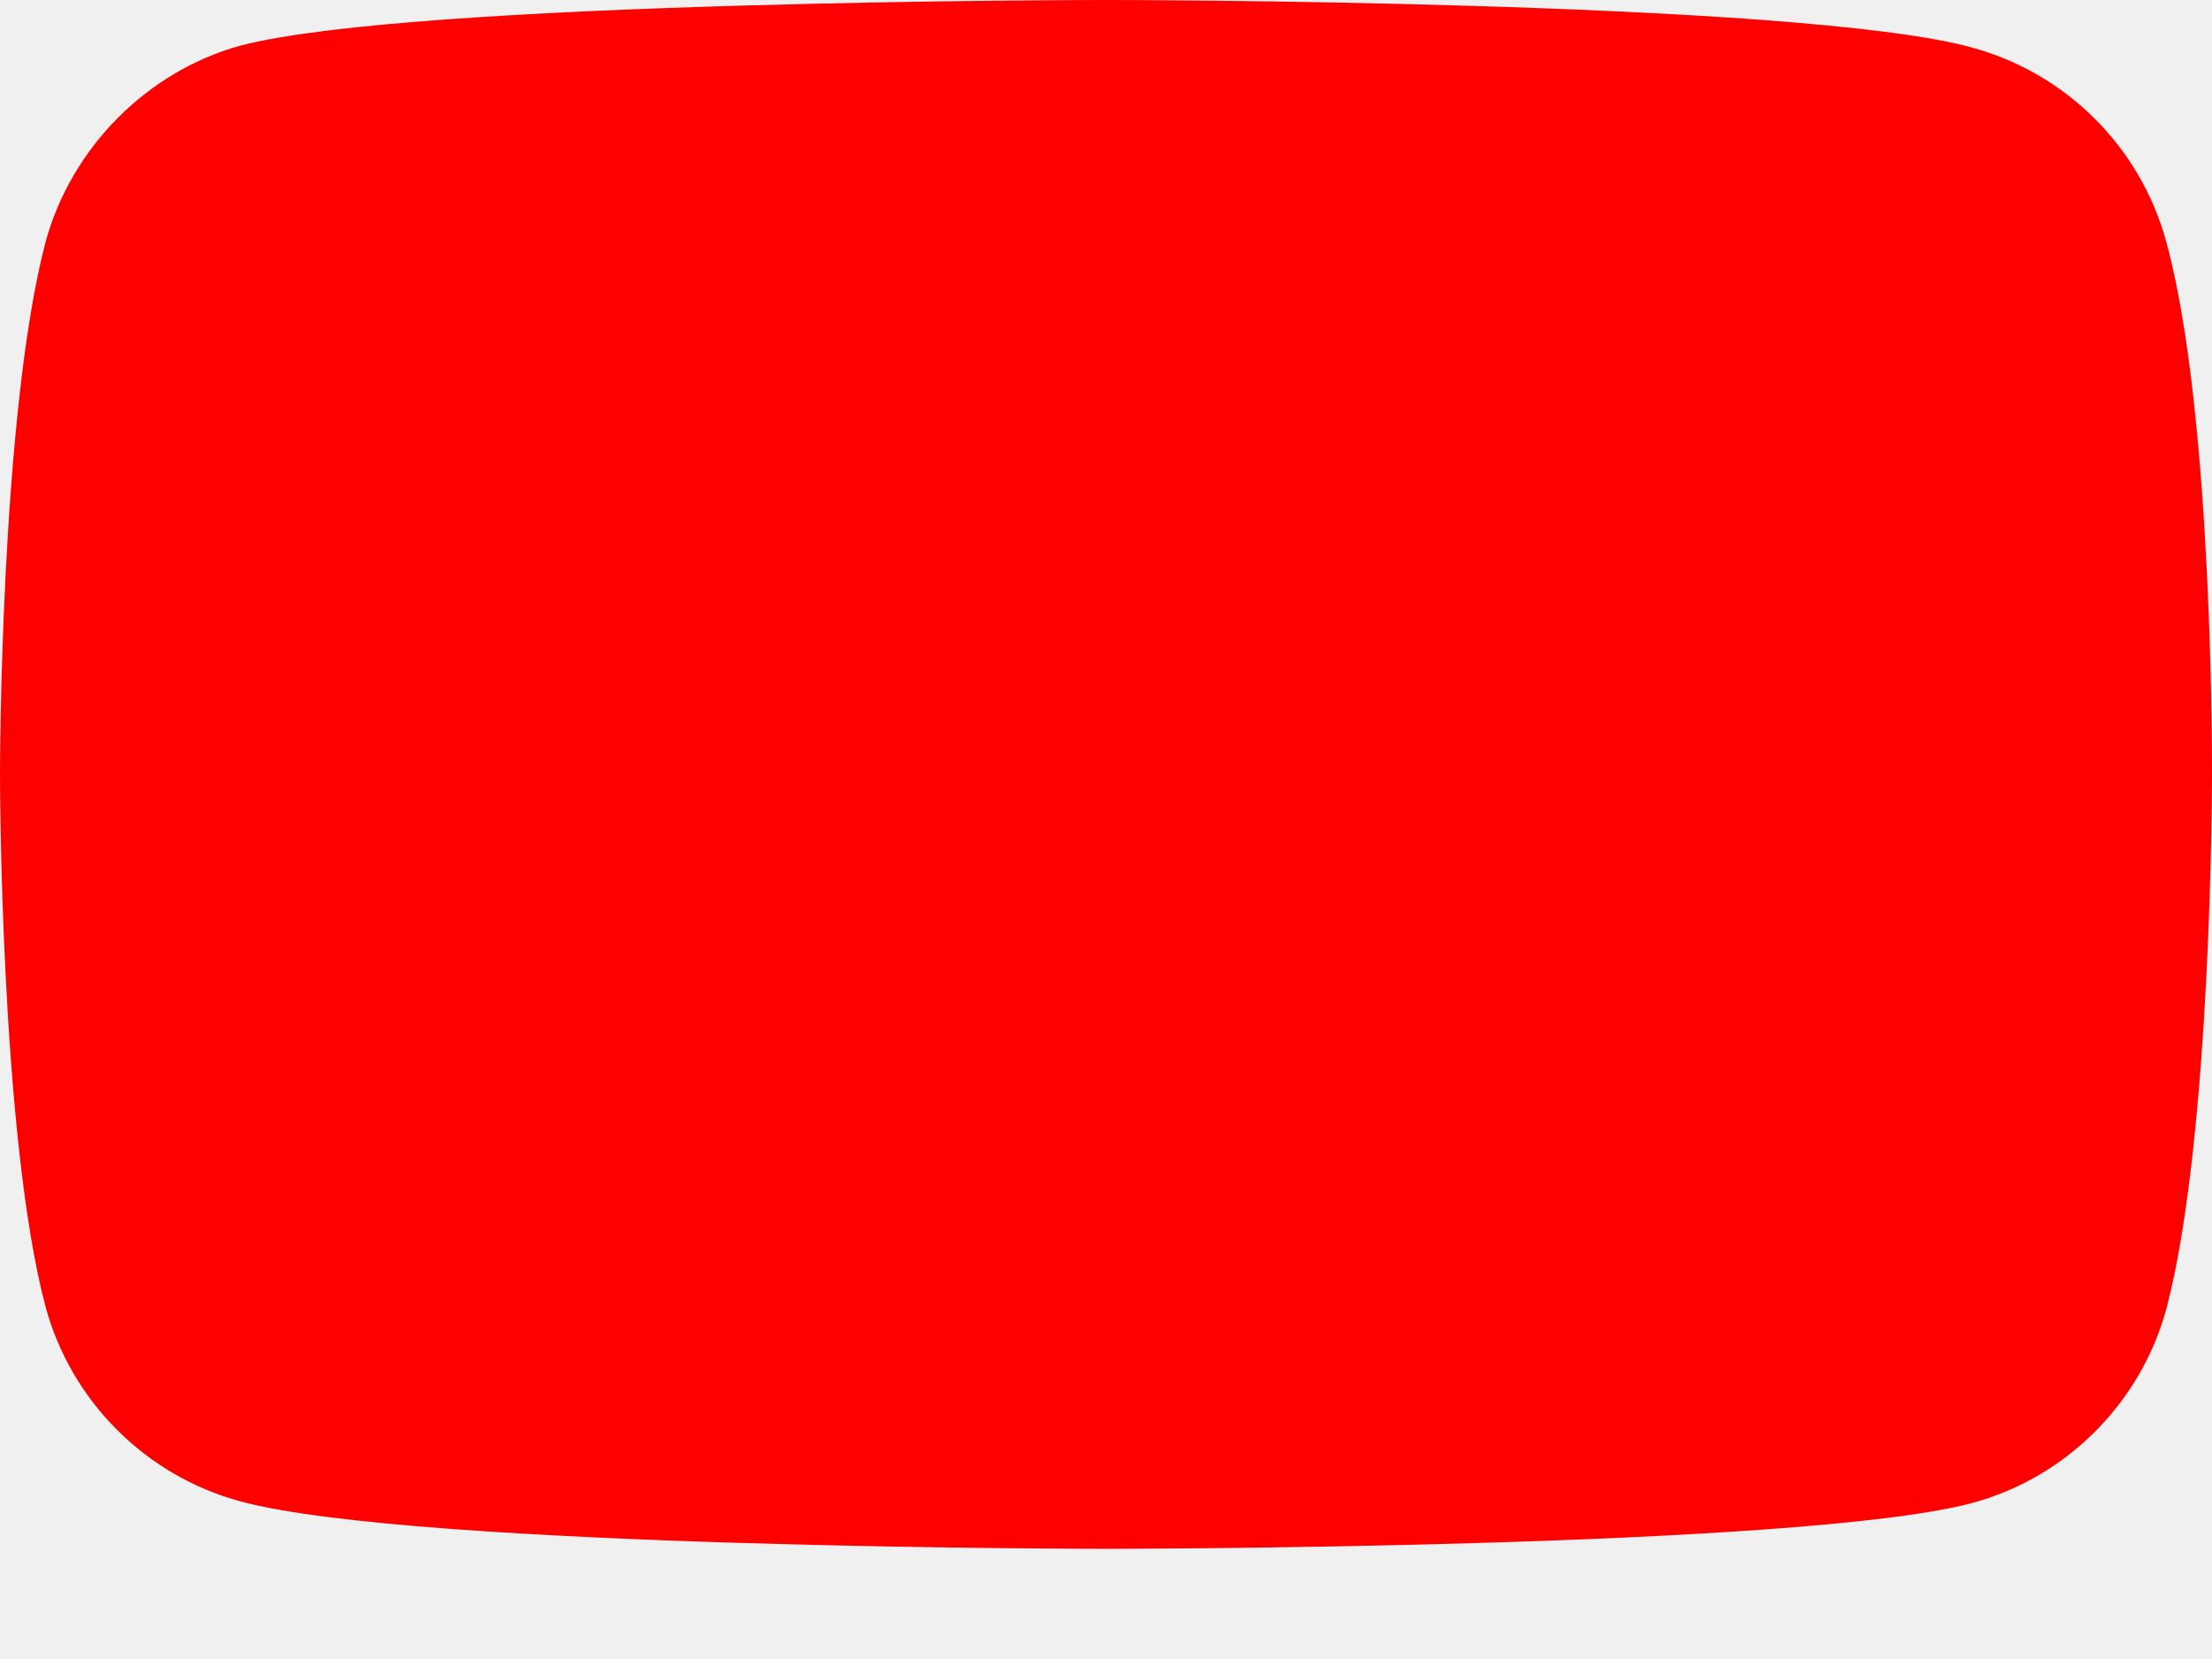
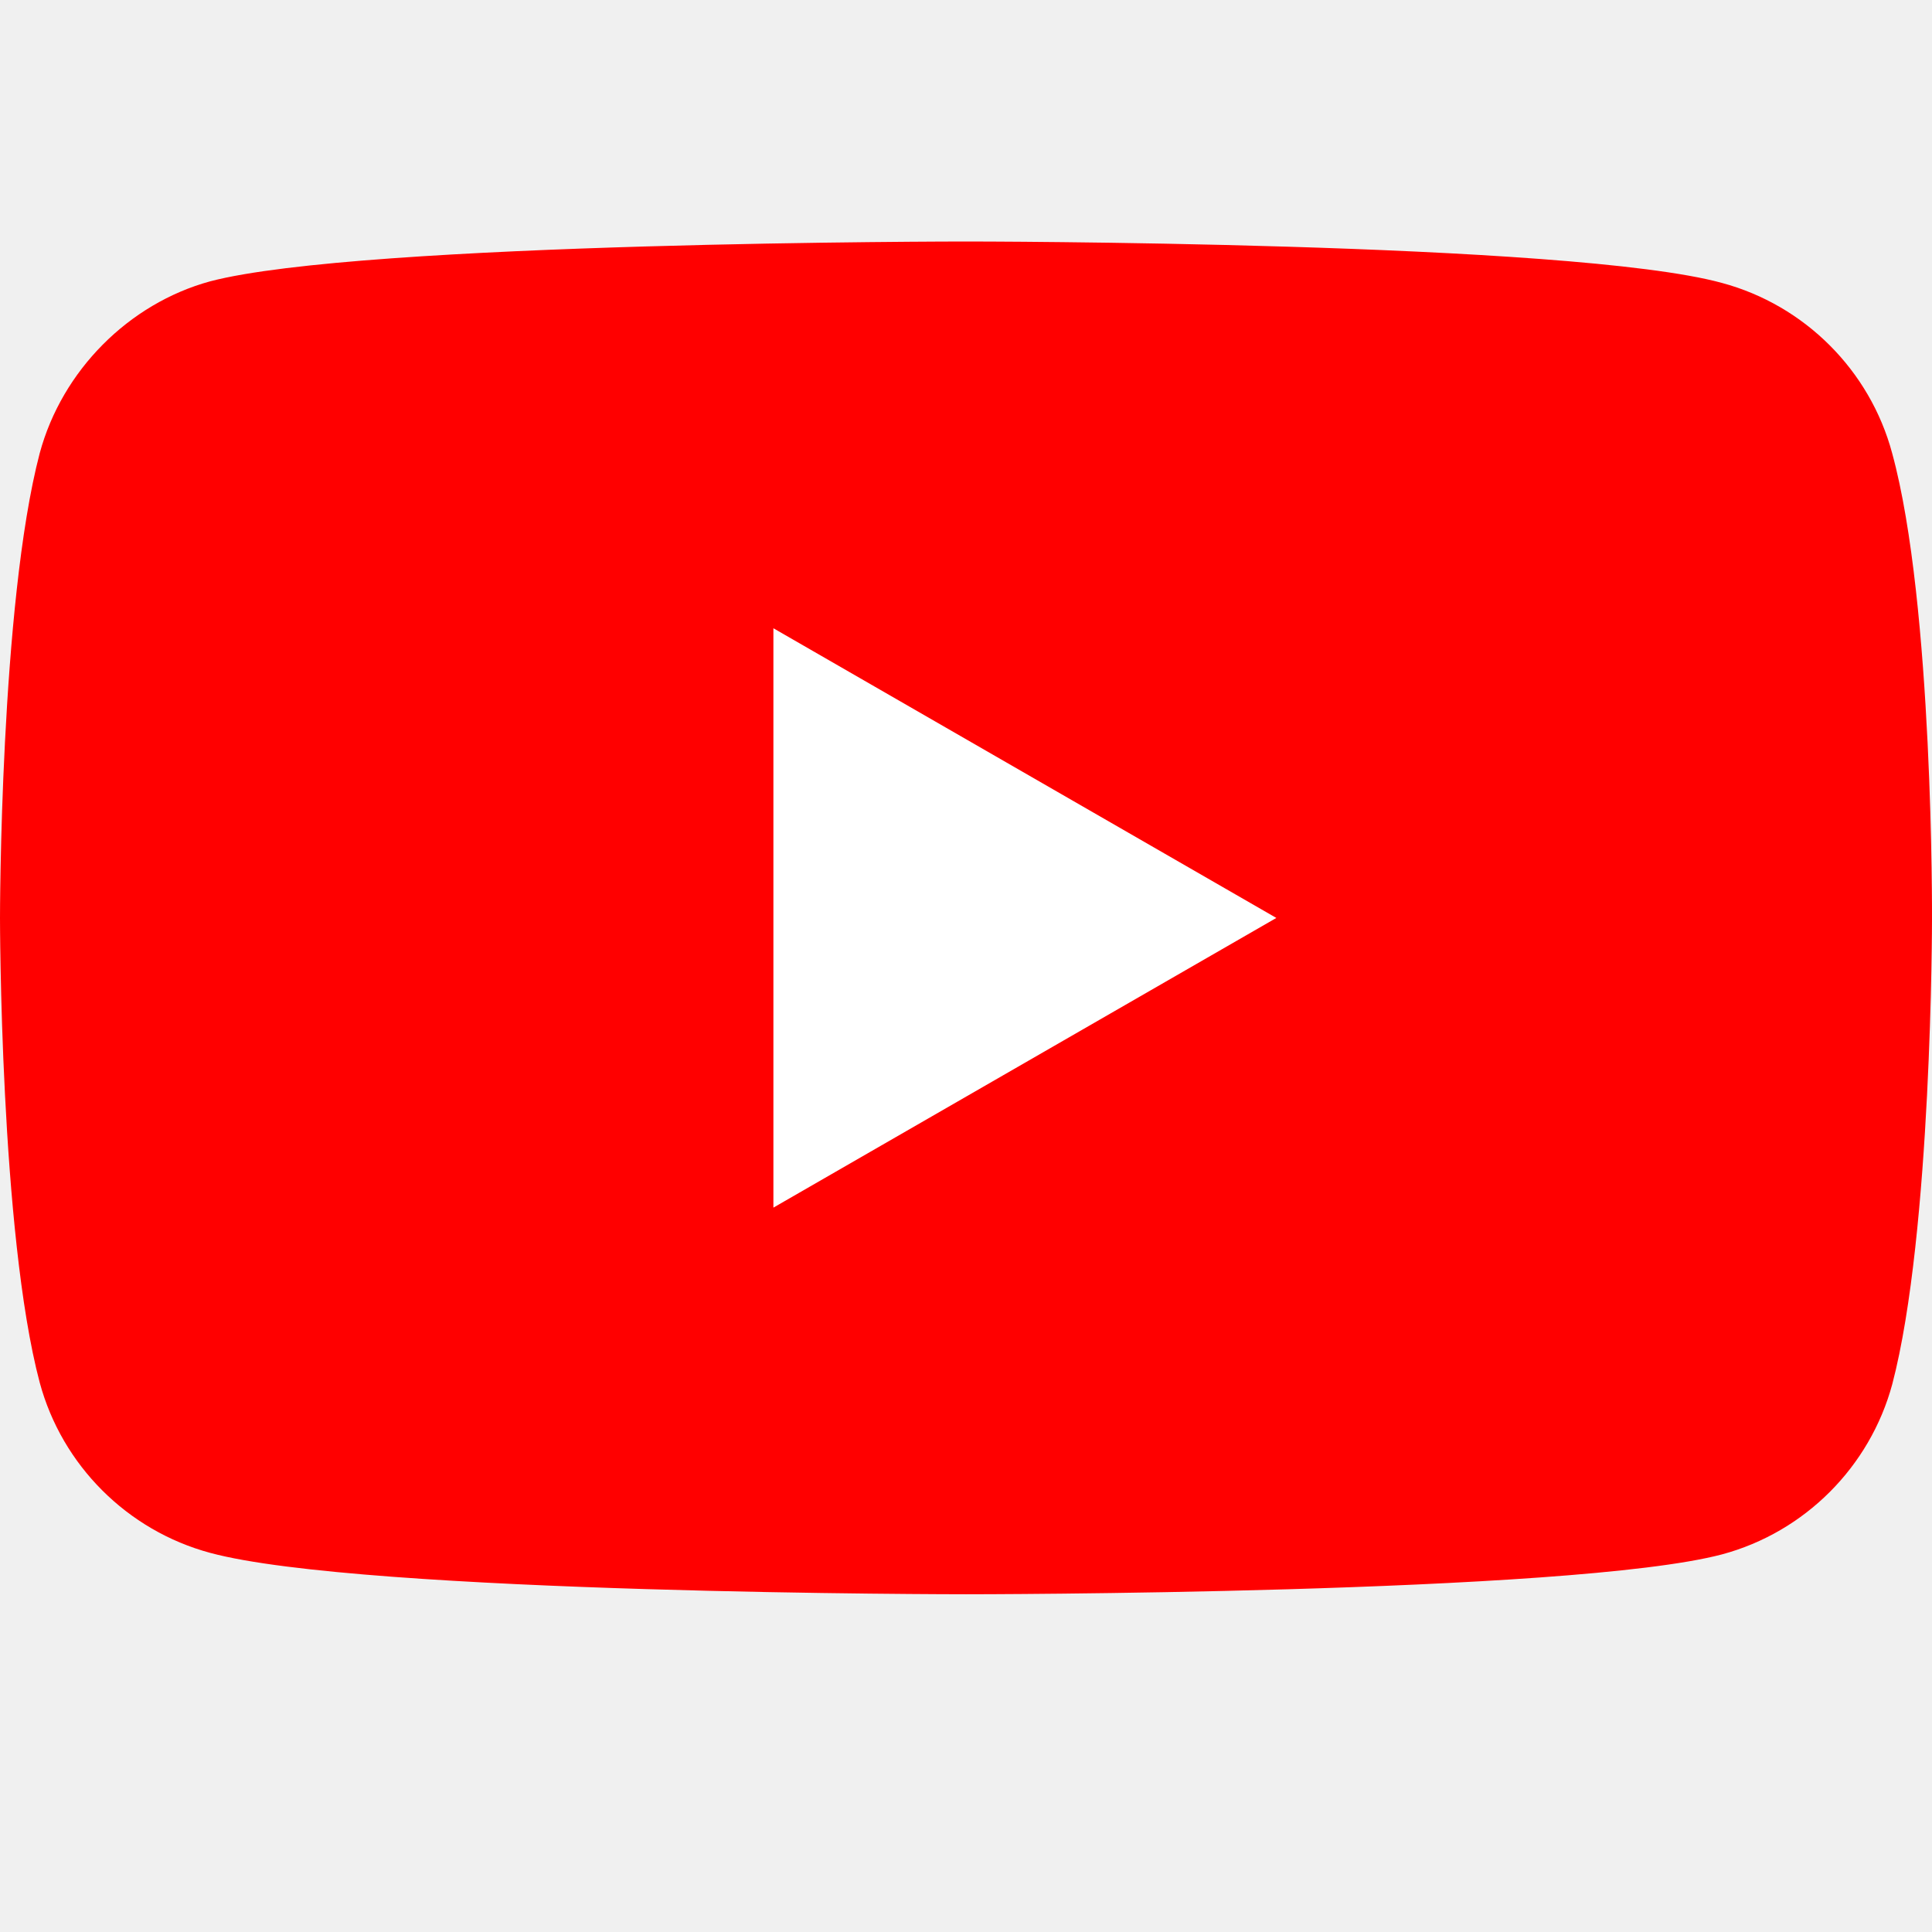
- <svg xmlns="http://www.w3.org/2000/svg" width="16" height="12" viewBox="0 0 16 12" fill="none">
-   <path d="M15.67 1.753C15.486 1.067 14.945 0.527 14.26 0.343C13.008 0 8 0 8 0C8 0 2.992 0 1.74 0.33C1.067 0.514 0.514 1.068 0.329 1.753C0 3.005 0 5.601 0 5.601C0 5.601 0 8.211 0.329 9.45C0.514 10.135 1.054 10.675 1.74 10.86C3.005 11.203 8 11.203 8 11.203C8 11.203 13.008 11.203 14.26 10.873C14.946 10.689 15.486 10.148 15.671 9.463C16 8.211 16 5.614 16 5.614C16 5.614 16.013 3.005 15.67 1.753Z" fill="#FF0000" />
+ <svg xmlns="http://www.w3.org/2000/svg" width="16" height="16" viewBox="0 0 16 16" fill="none">
+   <g clip-path="url(#clip0_3841_3777)">
+     <path d="M15.67 3.753C15.486 3.067 14.945 2.527 14.26 2.343C13.008 2 8 2 8 2C8 2 2.992 2 1.74 2.33C1.067 2.514 0.514 3.068 0.329 3.753C0 5.005 0 7.601 0 7.601C0 7.601 0 10.211 0.329 11.45C0.514 12.135 1.054 12.675 1.74 12.86C3.005 13.203 8 13.203 8 13.203C8 13.203 13.008 13.203 14.26 12.873C14.946 12.689 15.486 12.148 15.671 11.463C16 10.211 16 7.614 16 7.614C16 7.614 16.013 5.005 15.67 3.753Z" fill="#FF0000" />
+     <path d="M6.405 10.001L10.57 7.602L6.405 5.203V10.001Z" fill="white" />
+   </g>
+   <defs>
+     <clipPath id="clip0_3841_3777">
+       <rect width="16" height="16" fill="white" />
+     </clipPath>
+   </defs>
</svg>
